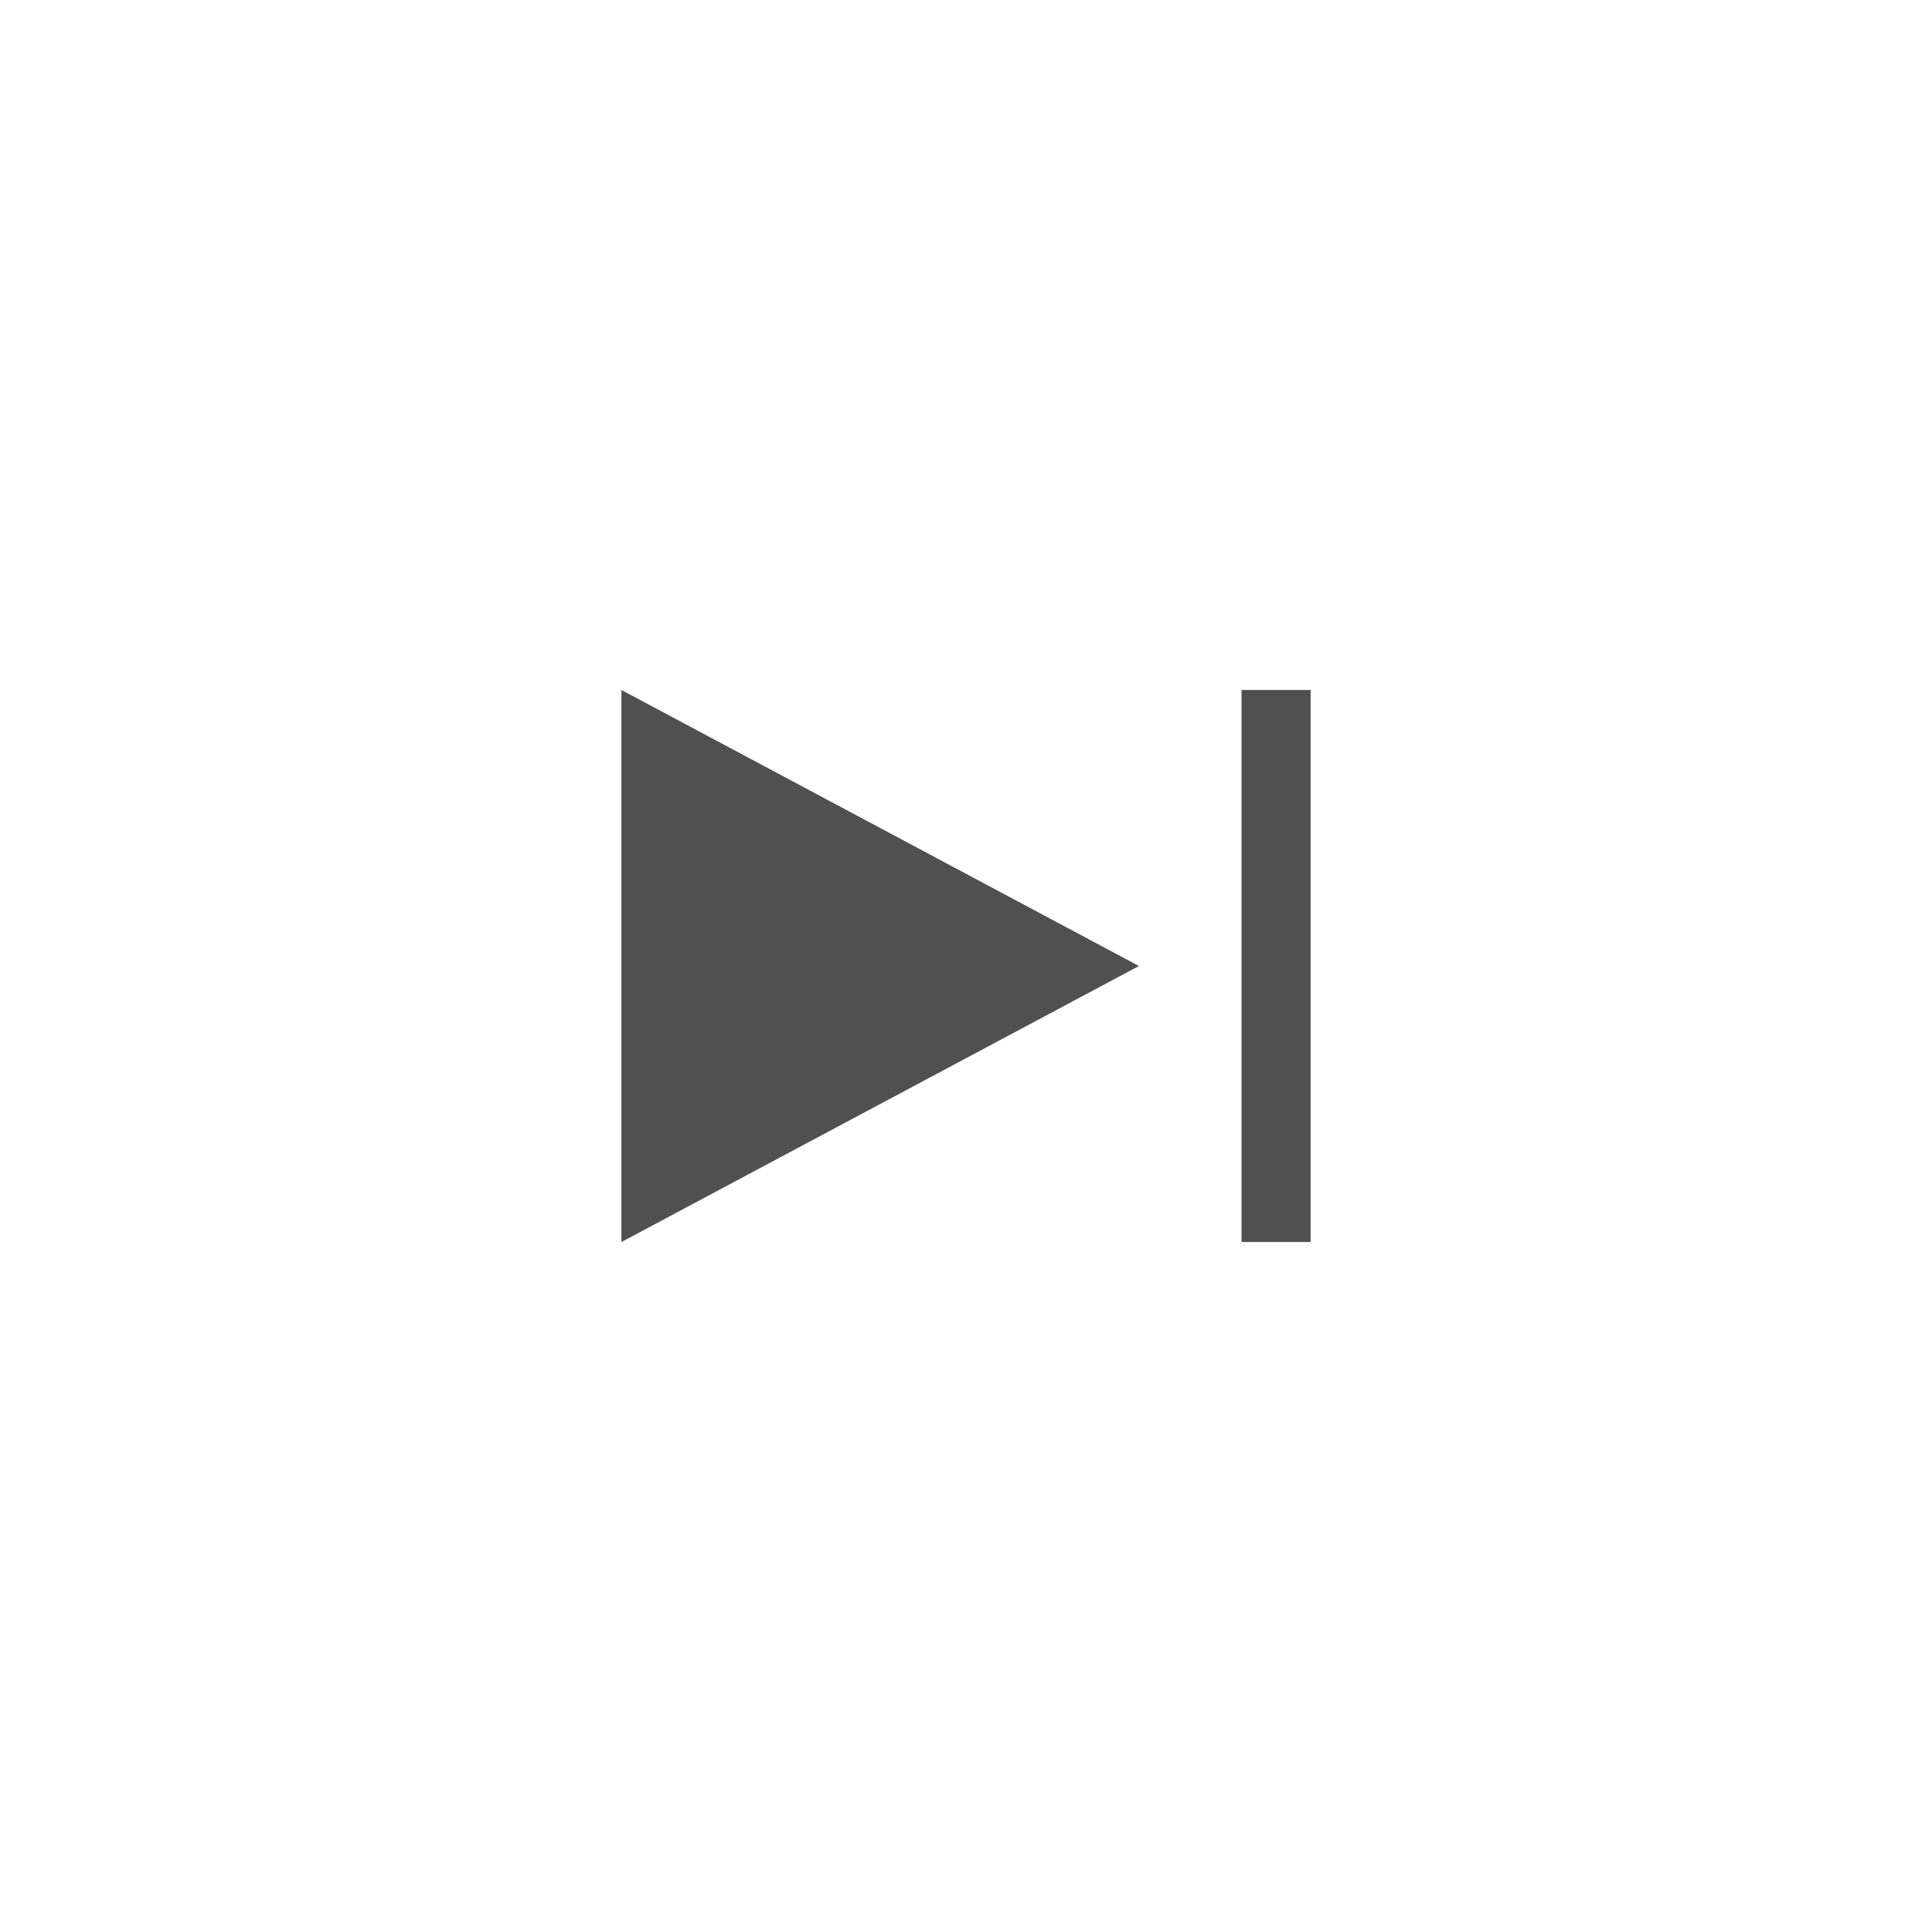
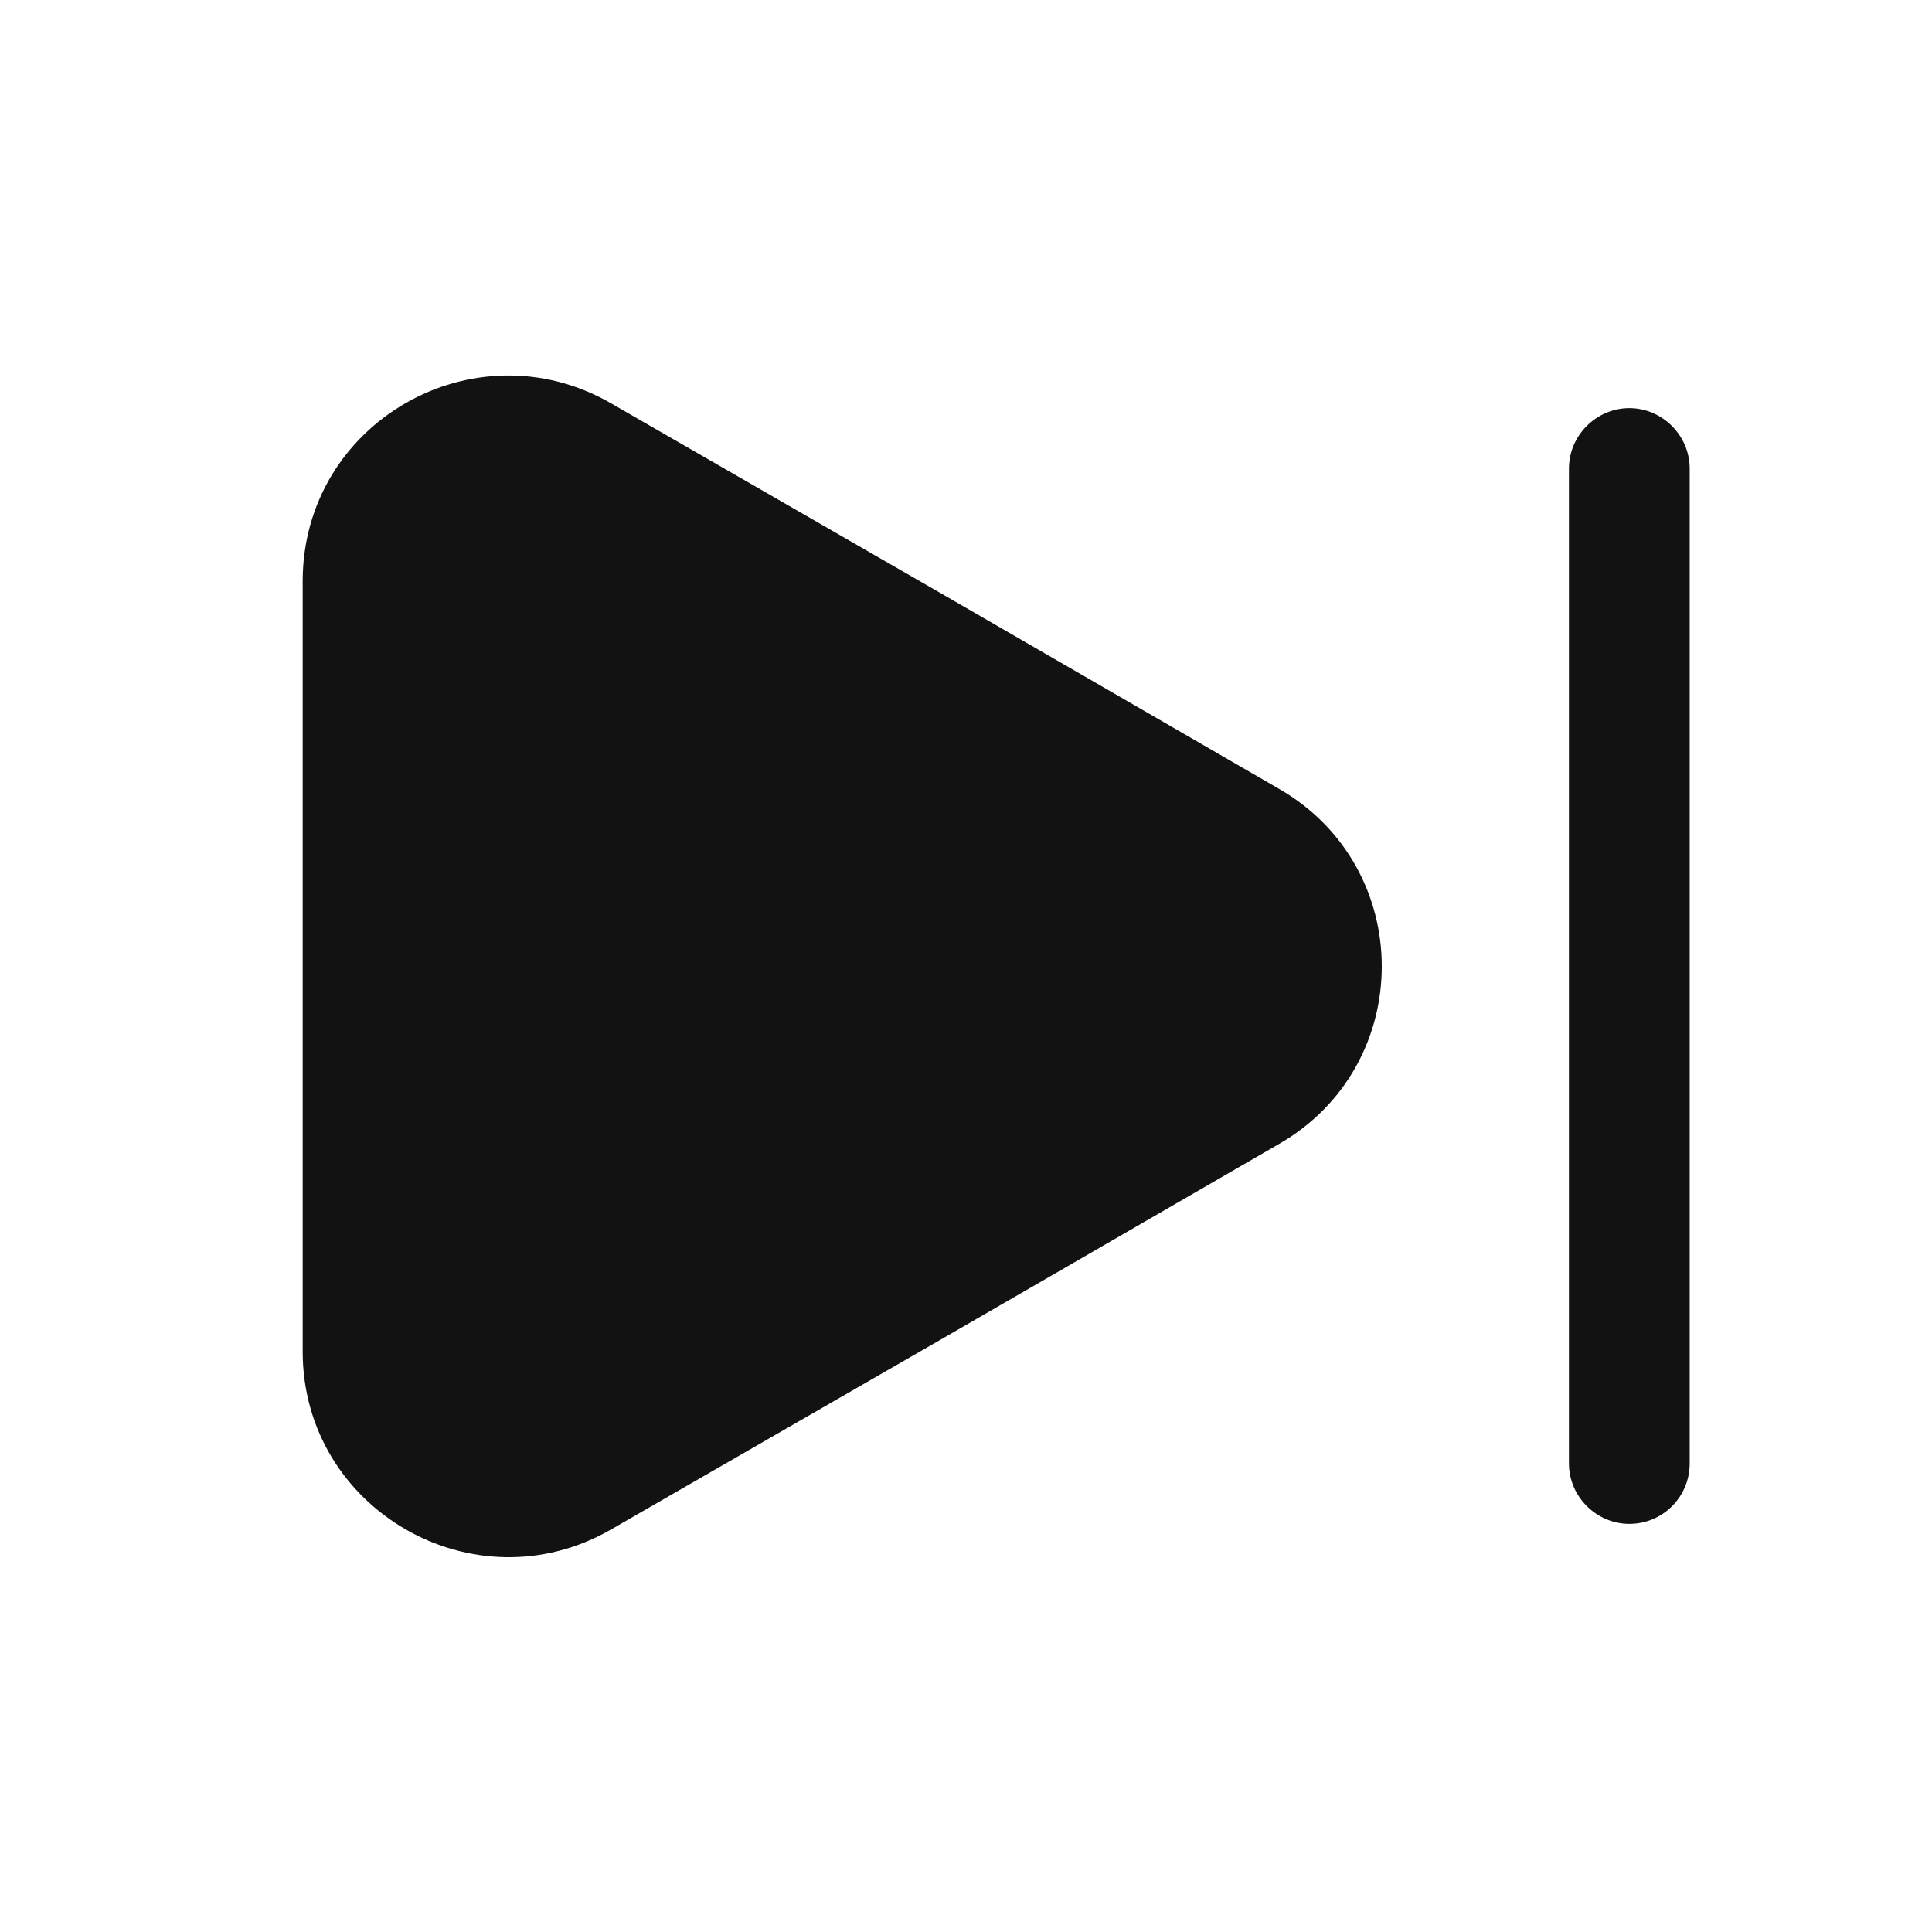
- <svg xmlns="http://www.w3.org/2000/svg" id="Layer_2" viewBox="0 0 120.88 120.88">
-   <defs>
-     <style>.cls-1{fill:#505050;}.cls-2{fill:none;}</style>
-   </defs>
-   <g id="Layer_1-2">
-     <g>
-       <g id="Ellipse_7-2">
-         <circle class="cls-2" cx="60.44" cy="60.44" r="60.44" />
-         <circle class="cls-2" cx="60.44" cy="60.44" r="59.9" />
-       </g>
-       <g>
-         <path id="Polygon_1" class="cls-1" d="M71.26,60.44l-32.38,17.27V43.17l32.38,17.27Z" />
-         <rect class="cls-1" x="77.68" y="43.17" width="4.32" height="34.54" />
-       </g>
-     </g>
-   </g>
+ <svg xmlns="http://www.w3.org/2000/svg" width="24" height="24" viewBox="0 0 24 24" fill="none">
+   <path d="M3.76 7.22V16.79C3.76 18.75 5.89 19.98 7.59 19L11.74 16.61L15.89 14.21C17.59 13.23 17.59 10.78 15.89 9.8L11.74 7.4L7.59 5.01C5.89 4.03 3.76 5.25 3.76 7.22Z" fill="#121212" />
+   <path d="M20.24 18.93C19.83 18.93 19.49 18.59 19.49 18.18V5.82C19.49 5.41 19.83 5.07 20.24 5.07C20.65 5.07 20.99 5.41 20.99 5.82V18.18C20.99 18.59 20.66 18.93 20.24 18.93Z" fill="#121212" />
</svg>
